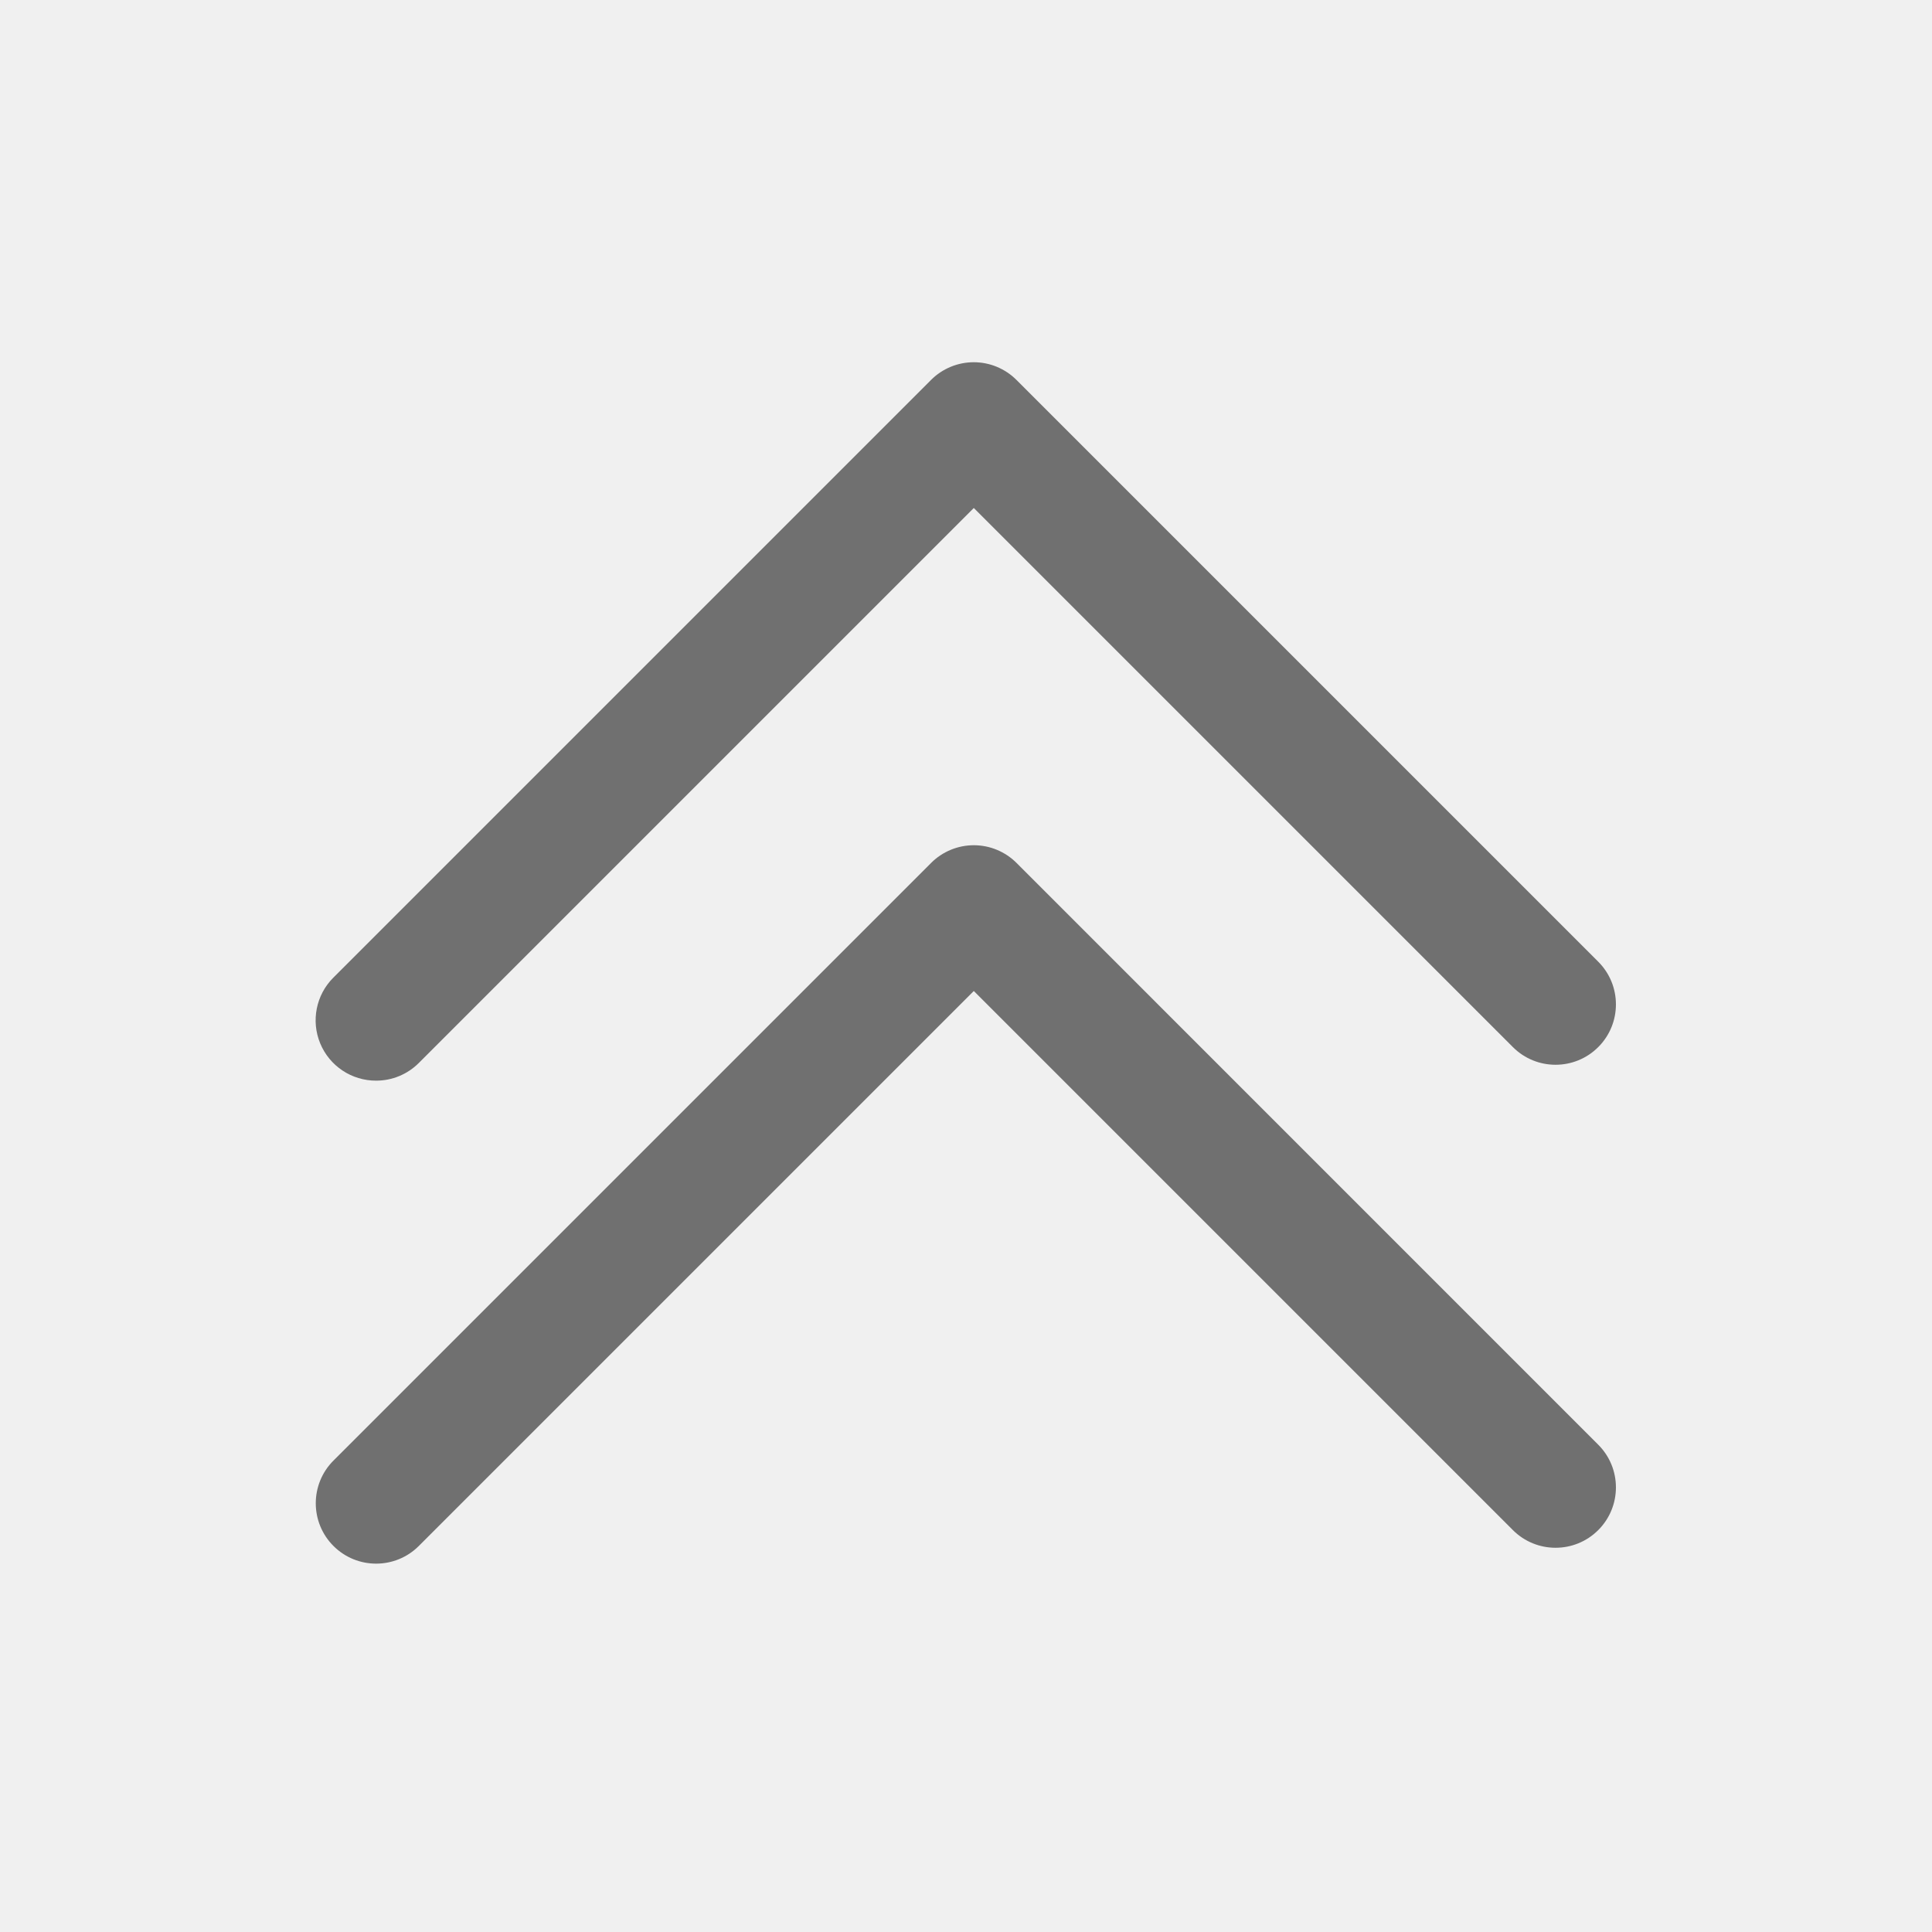
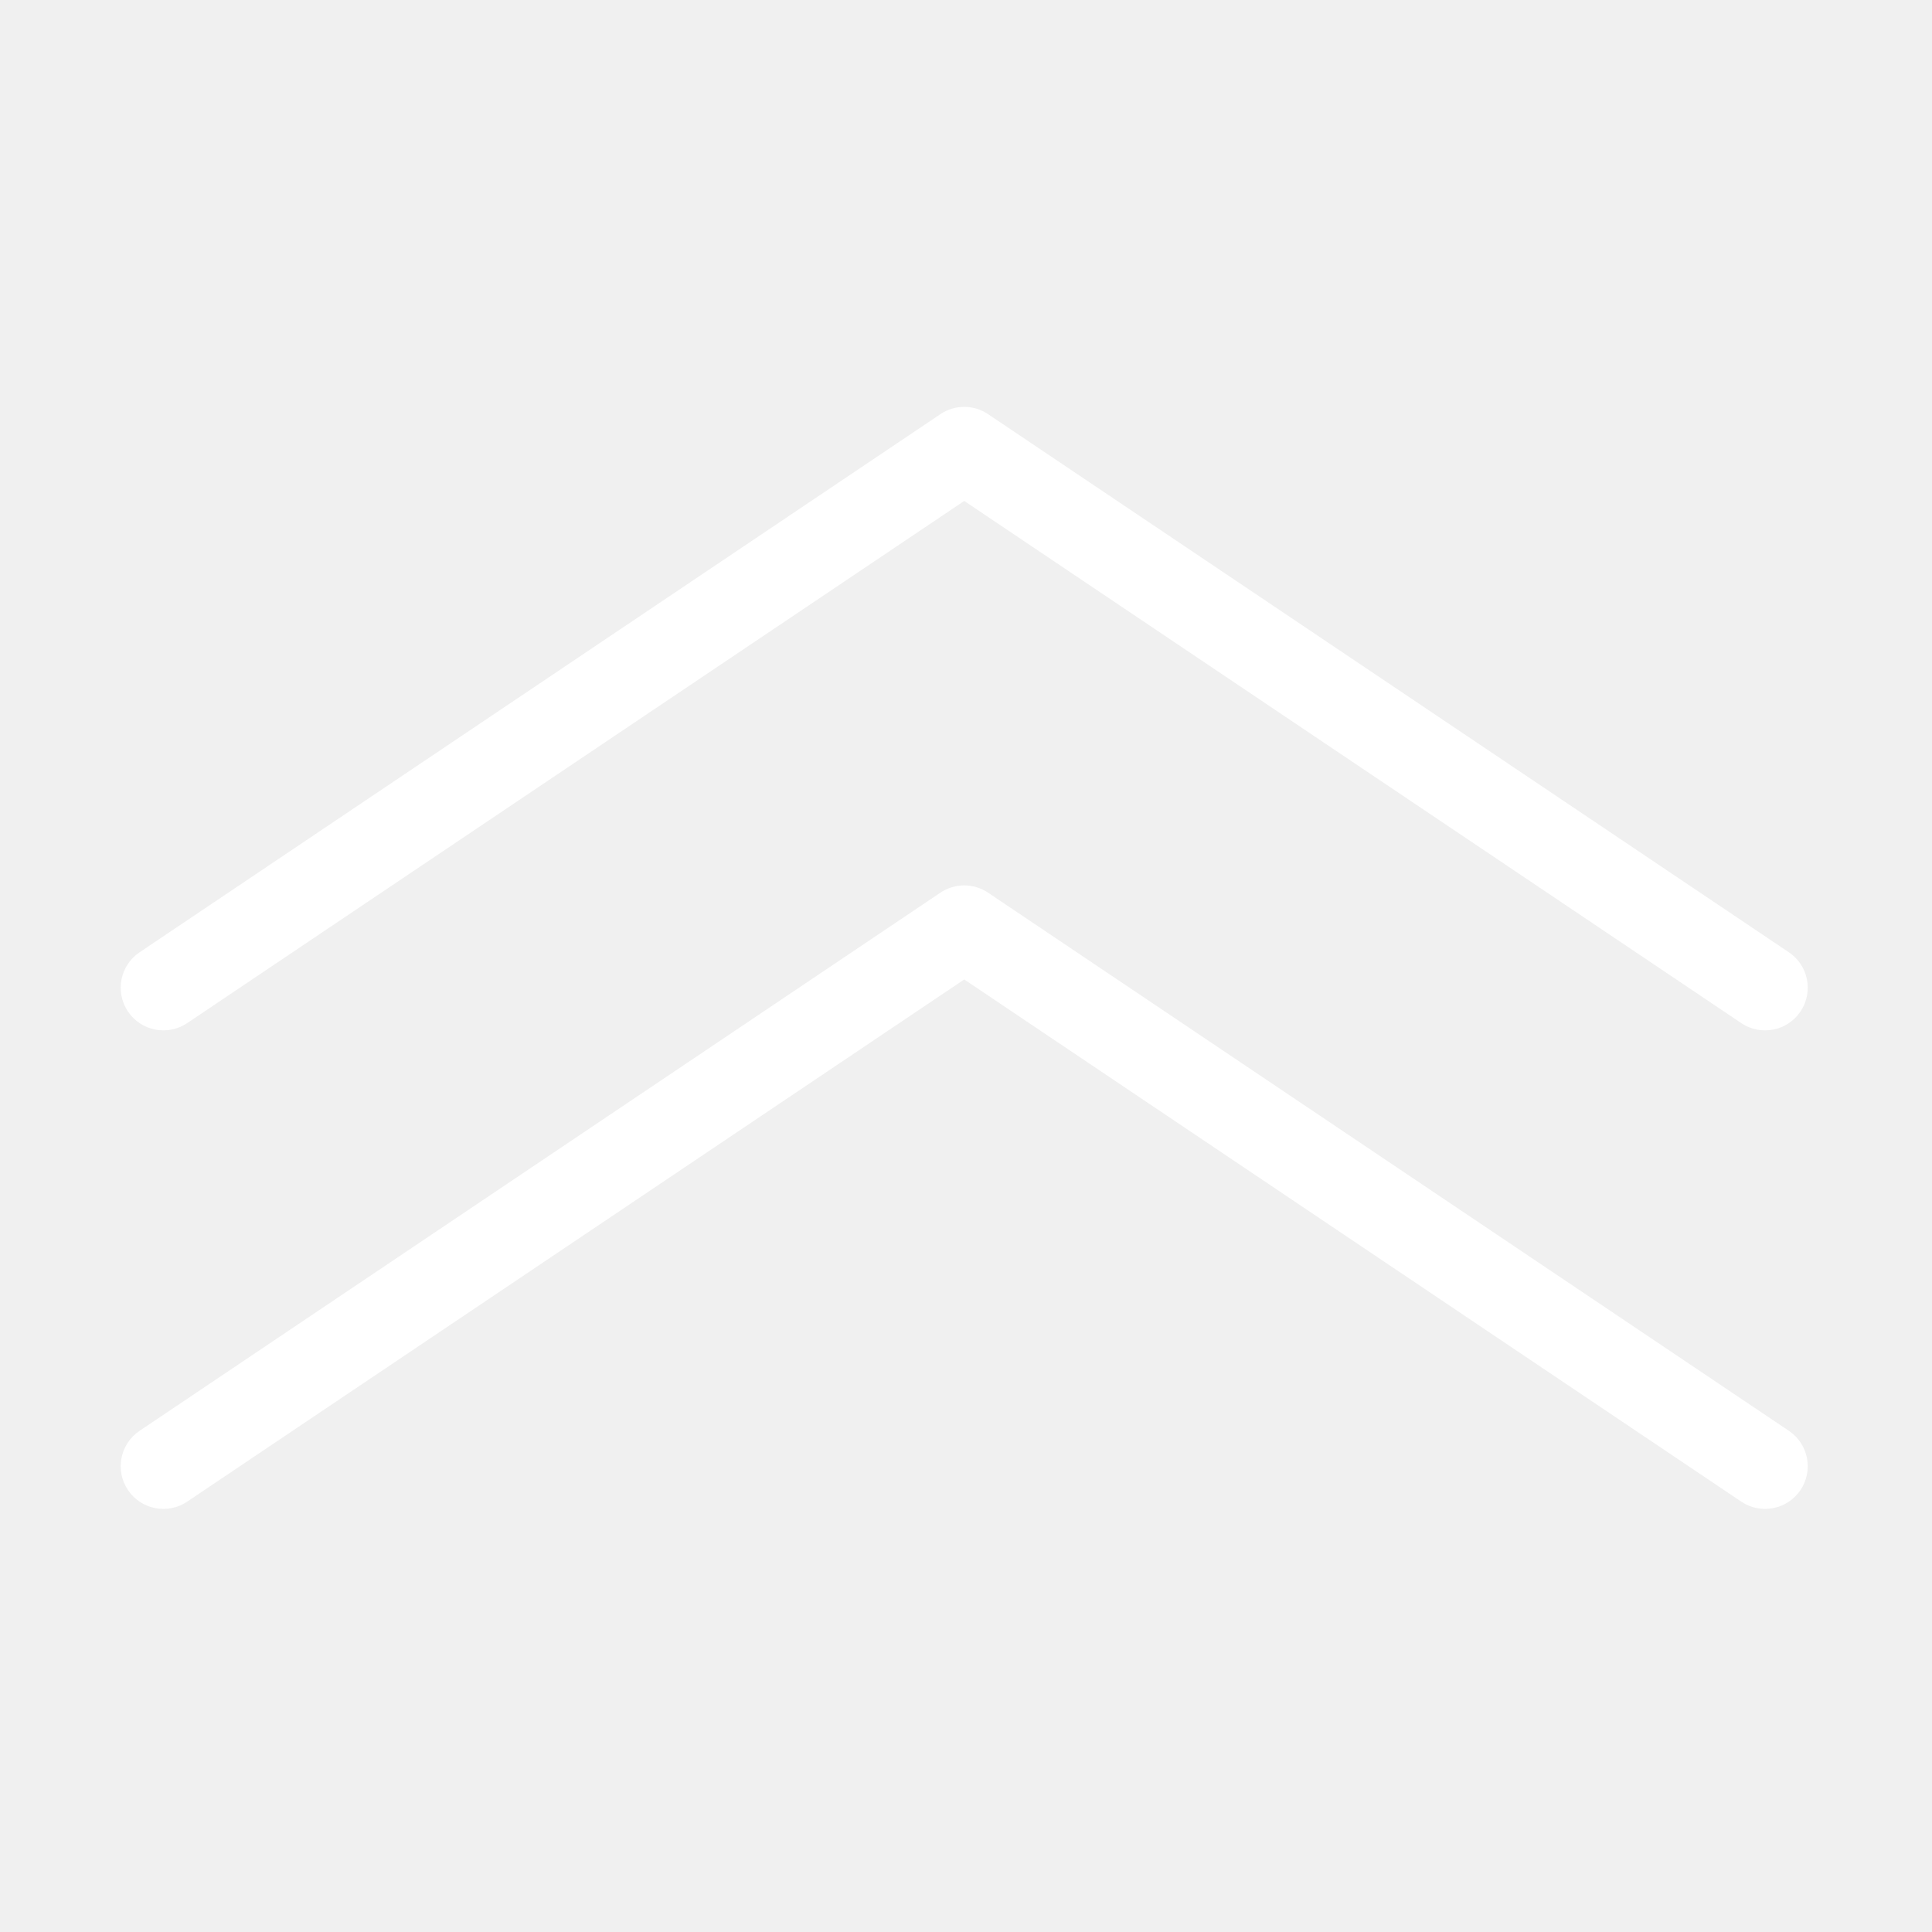
- <svg xmlns="http://www.w3.org/2000/svg" t="1680165043862" class="icon" viewBox="0 0 1024 1024" version="1.1" p-id="2749" width="200" height="200">
-   <path d="M199.36 572.768a31.904 31.904 0 0 0 22.624-9.376l294.144-294.144 285.728 285.728a31.968 31.968 0 1 0 45.248-45.248l-308.352-308.352a32 32 0 0 0-45.28 0l-316.768 316.768a31.968 31.968 0 0 0 22.656 54.624z" p-id="2750" fill="#707070" />
-   <path d="M538.784 457.376a32 32 0 0 0-45.28 0l-316.768 316.768a31.968 31.968 0 1 0 45.248 45.248l294.144-294.144 285.728 285.728a31.968 31.968 0 1 0 45.248-45.248l-308.32-308.352z" p-id="2751" fill="#707070" />
+ <svg xmlns="http://www.w3.org/2000/svg" t="1680329913605" class="icon" viewBox="0 0 1024 1024" version="1.1" p-id="1995" width="200" height="200">
+   <path d="M511.062 215.651c-4.399 0-8.802 1.281-12.612 3.844L73.976 504.734c-10.362 6.966-13.119 21.015-6.153 31.381 6.961 10.366 21.015 13.124 31.381 6.158l411.859-276.764 411.857 276.764c10.362 6.966 24.409 4.214 31.381-6.158 6.966-10.365 4.209-24.414-6.156-31.381L523.673 219.494C519.859 216.931 515.461 215.651 511.062 215.651L511.062 215.651zM511.062 469.28c-4.399 0-8.802 1.282-12.612 3.844L73.976 758.365c-10.362 6.966-13.119 21.014-6.153 31.381 6.961 10.365 21.015 13.123 31.381 6.156l411.859-276.763 411.857 276.763c10.362 6.971 24.409 4.209 31.381-6.156 6.966-10.366 4.209-24.414-6.156-31.381L523.673 473.124C519.859 470.562 515.461 469.28 511.062 469.28L511.062 469.28zM511.062 469.28" fill="#ffffff" p-id="1996" />
</svg>
